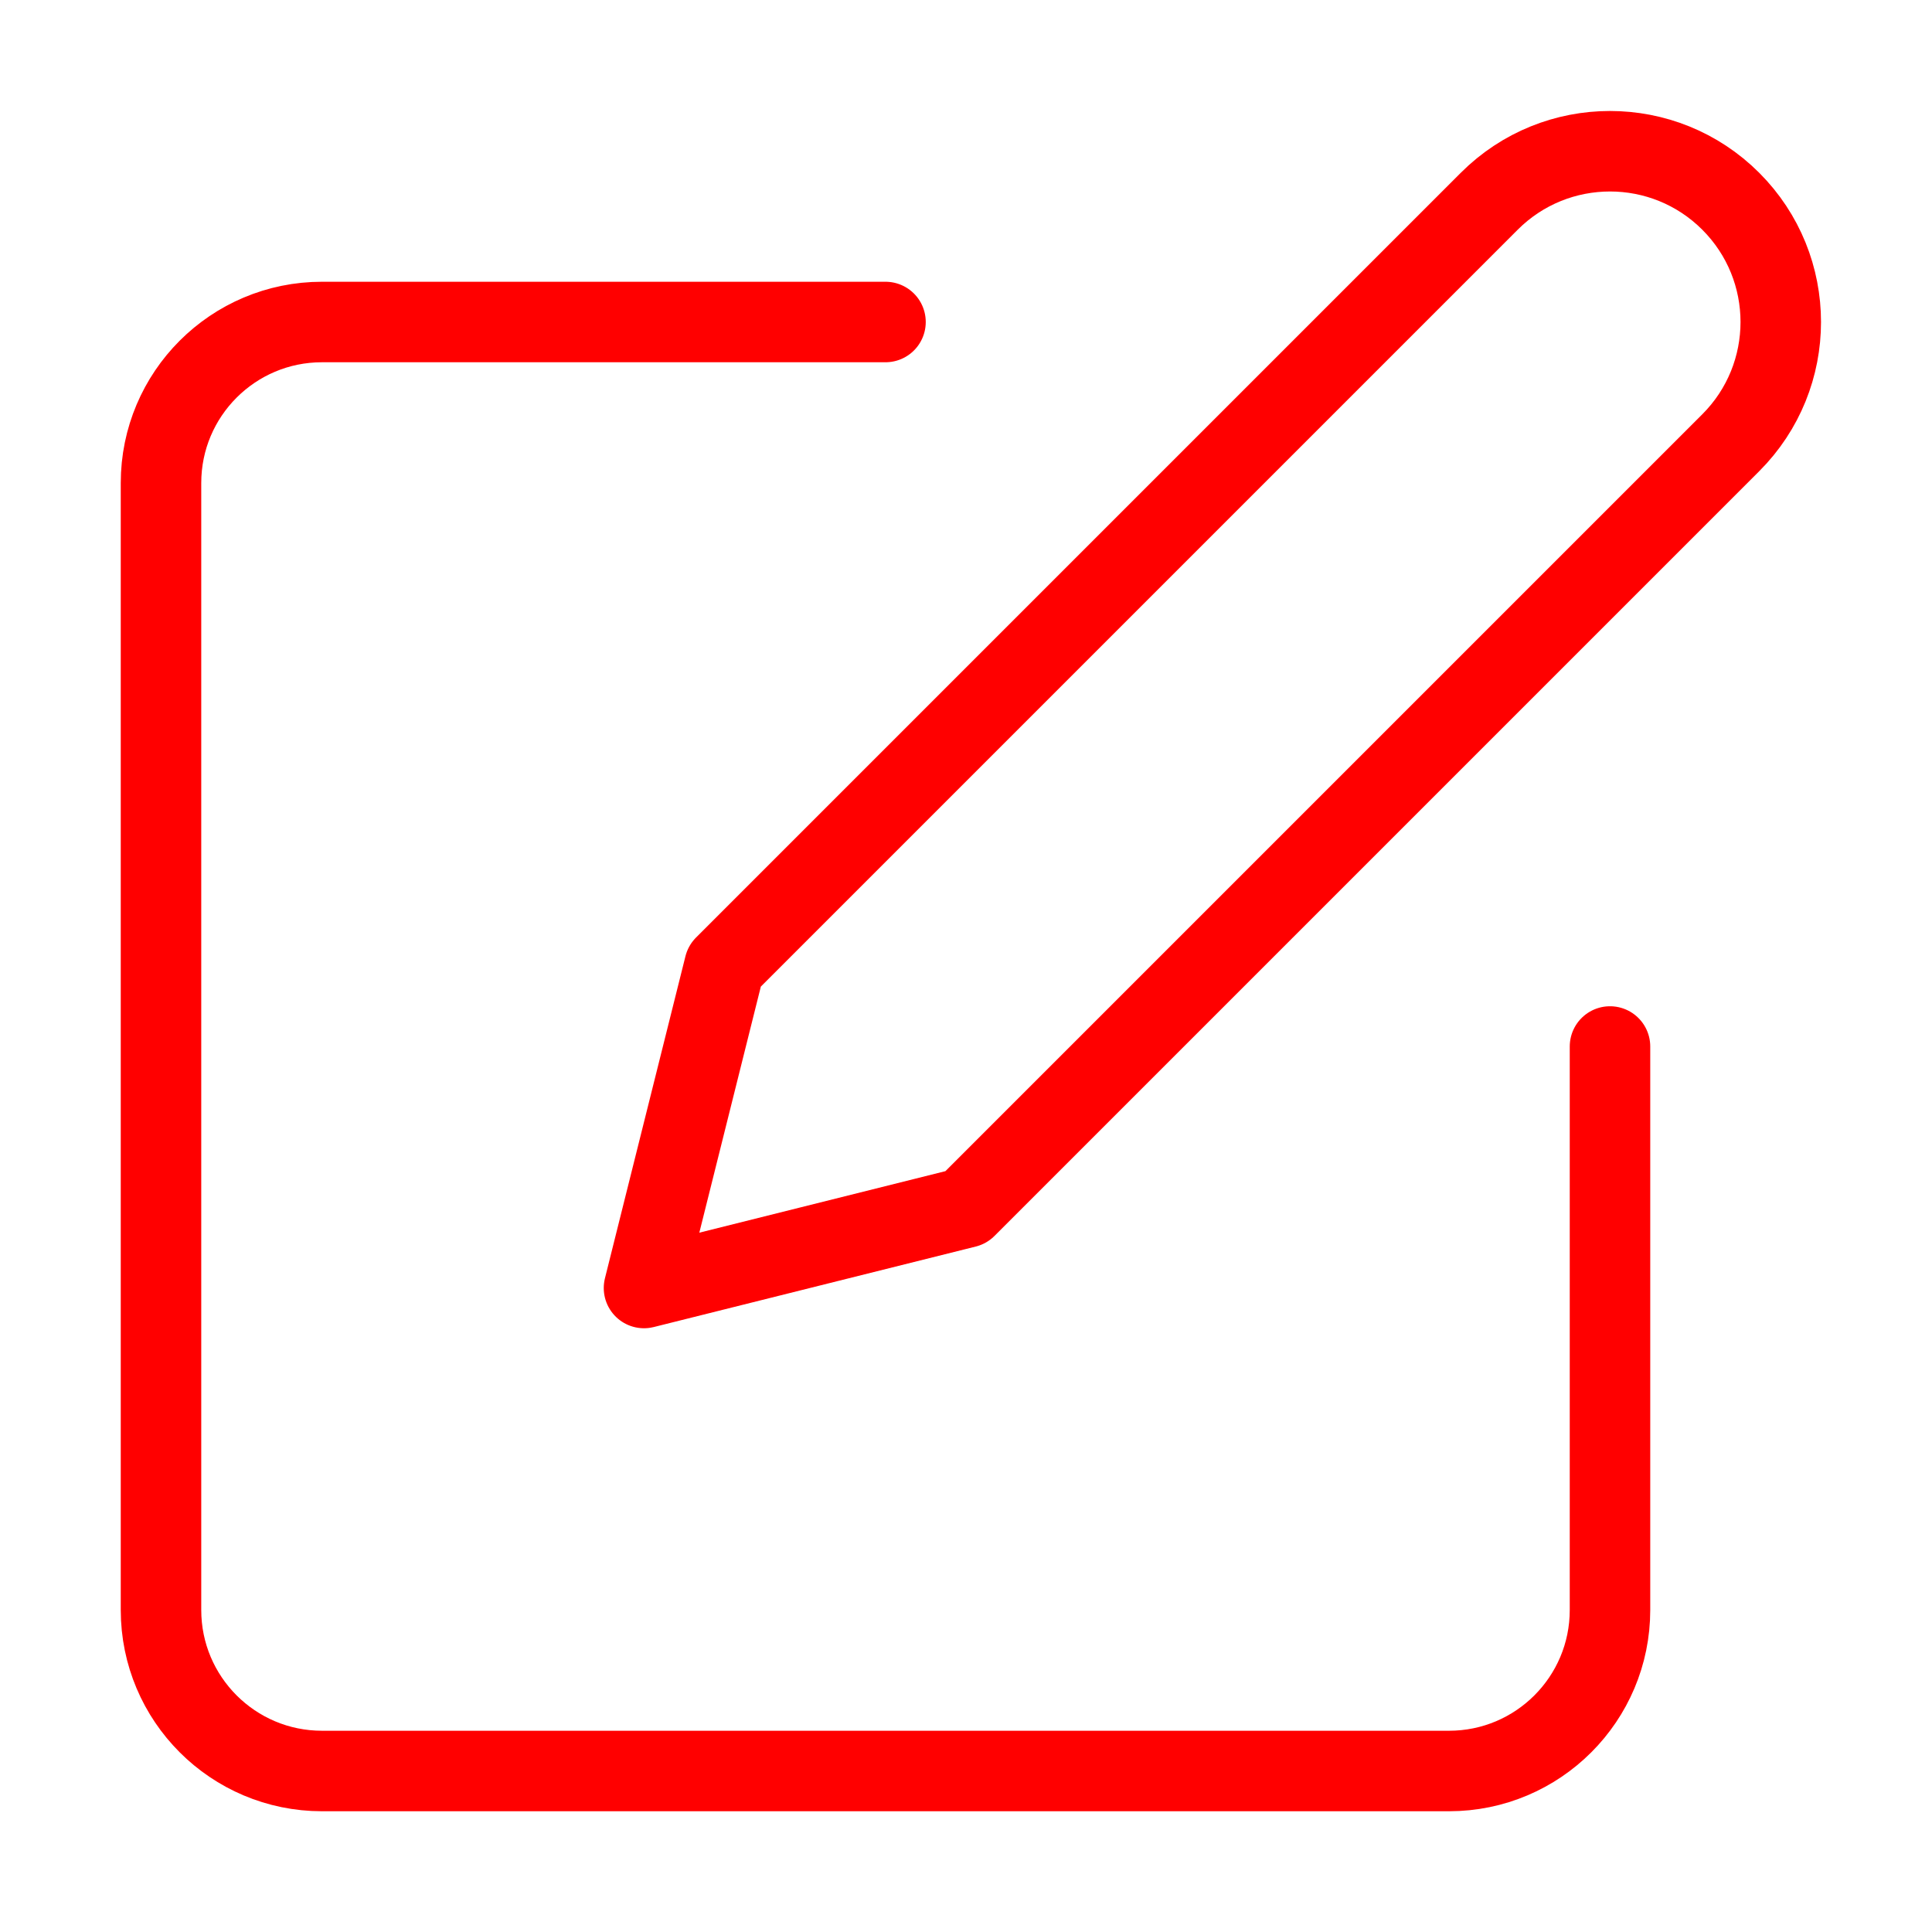
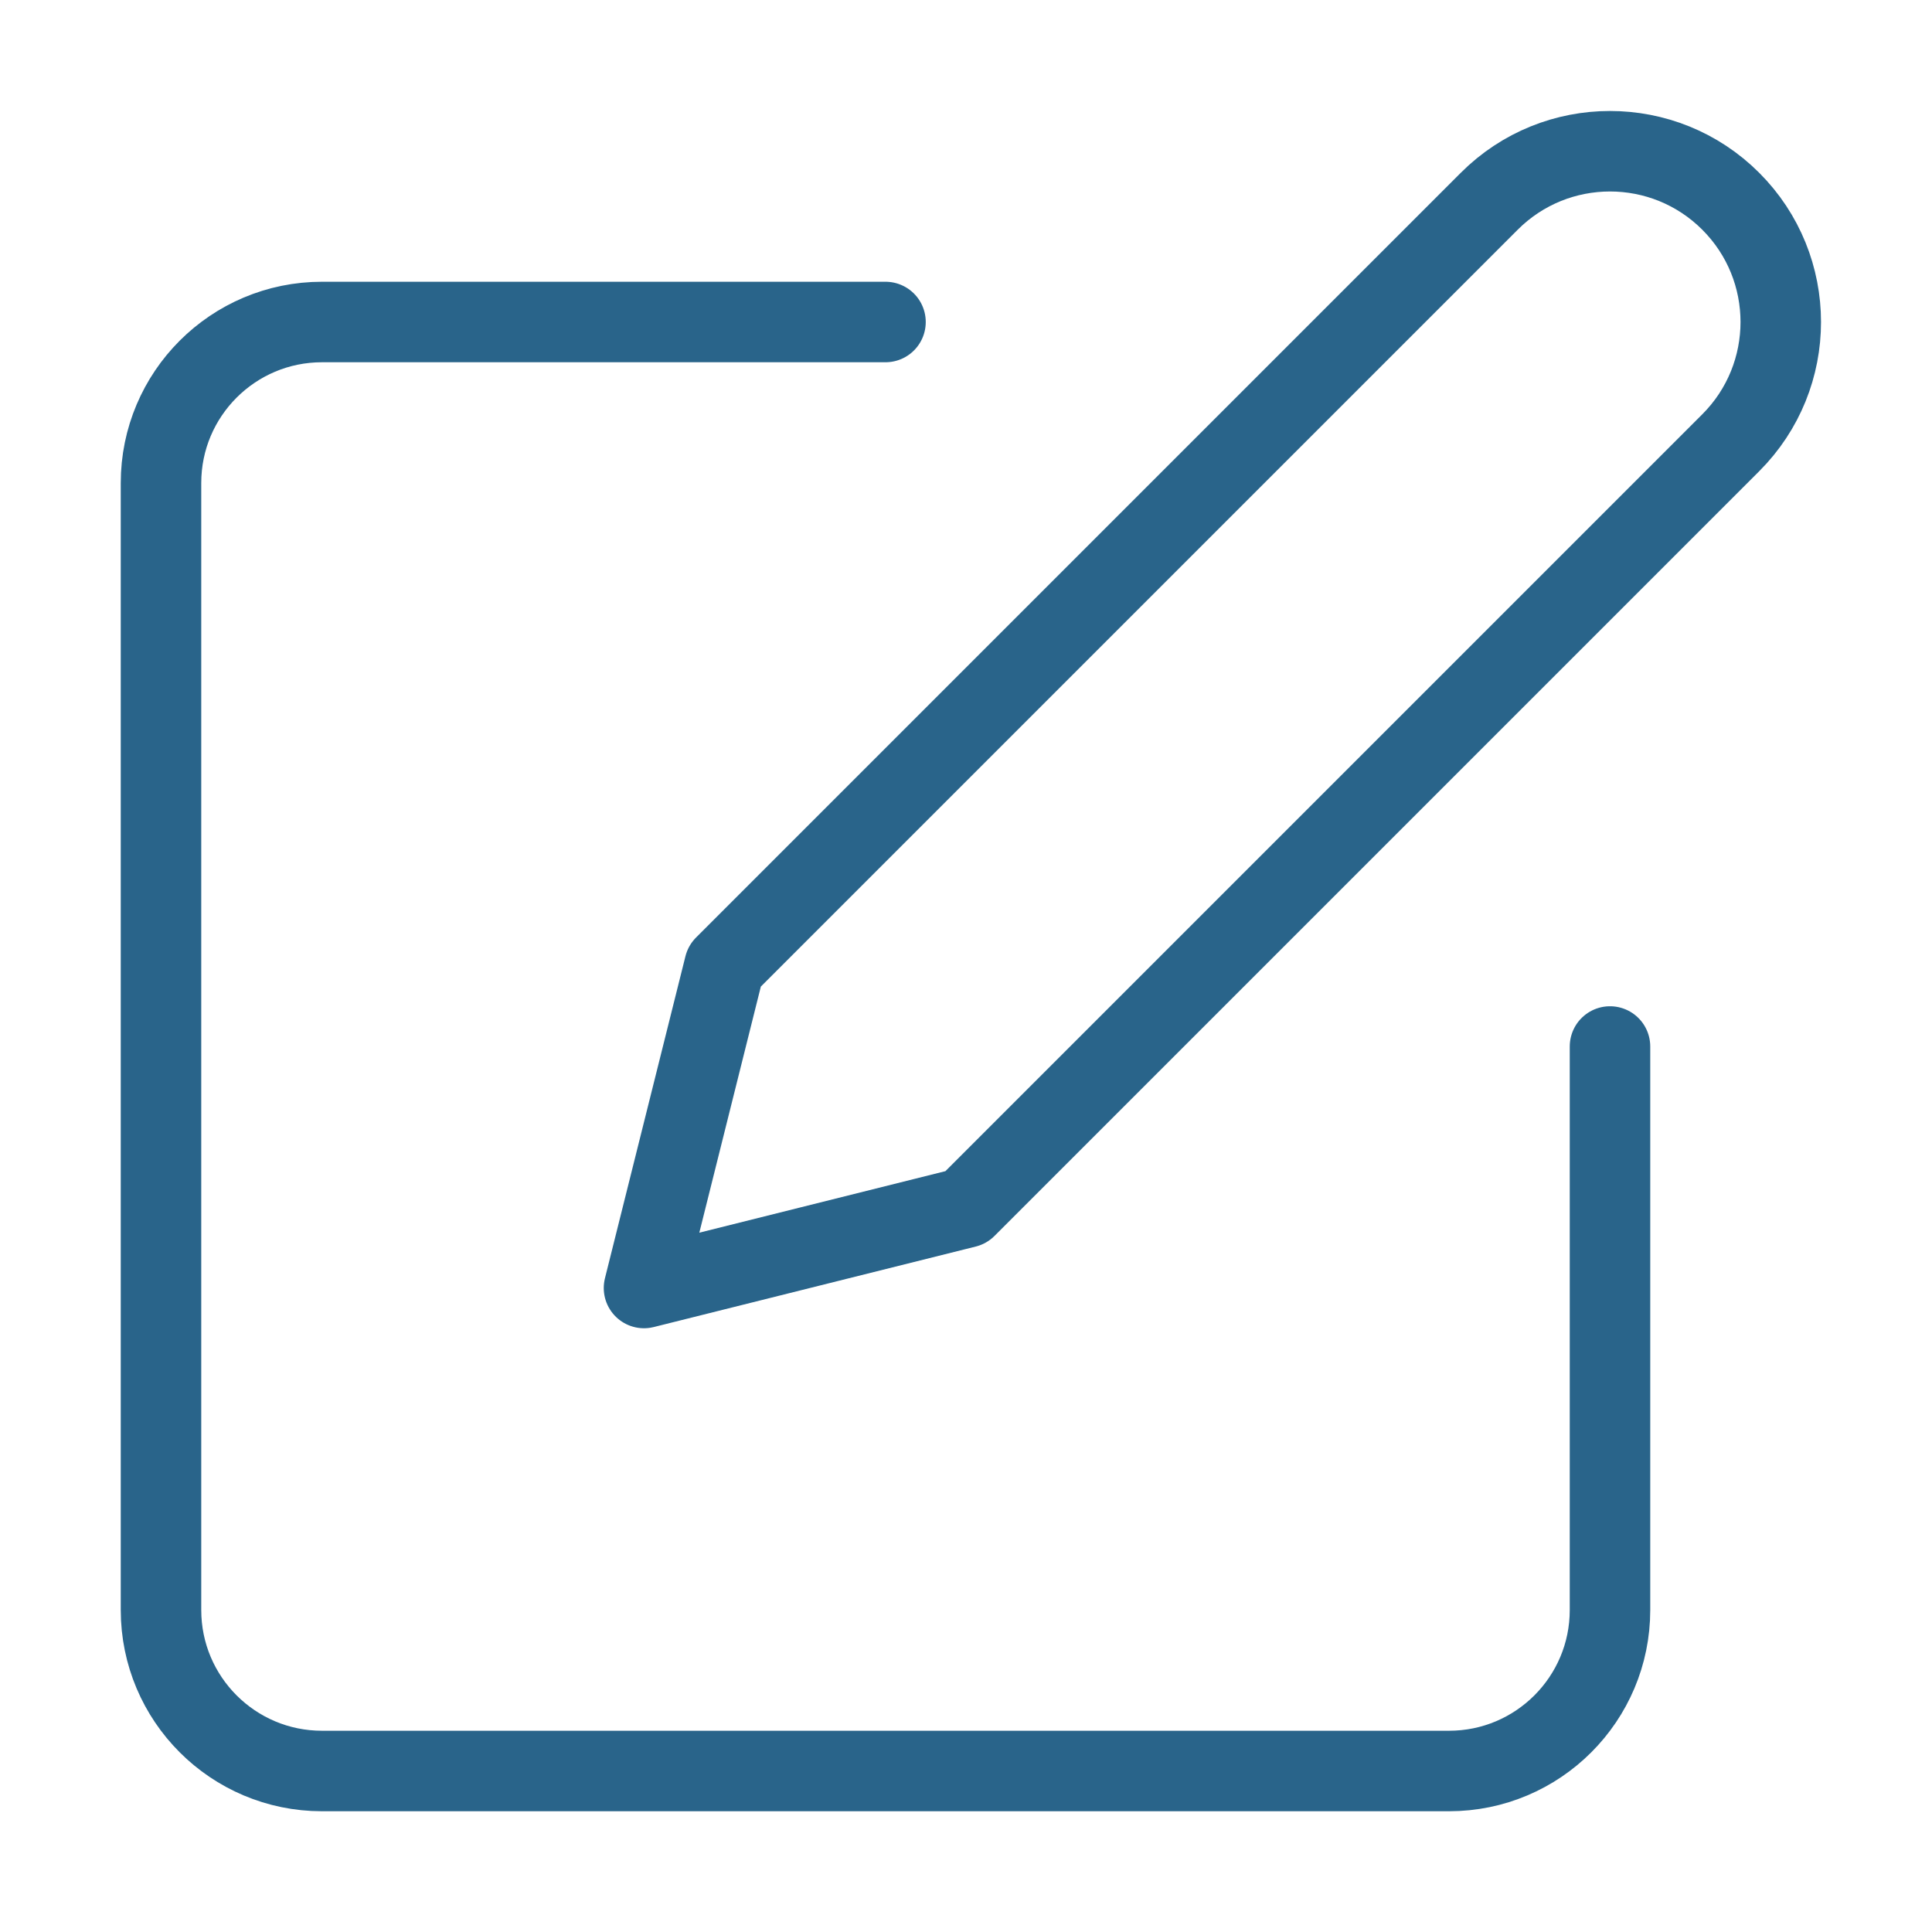
- <svg xmlns="http://www.w3.org/2000/svg" width="24" height="24" viewBox="0 0 24 24" fill="none" stroke="red" stroke-width="1" stroke-linecap="round" stroke-linejoin="round" class="feather feather-edit">
+ <svg xmlns="http://www.w3.org/2000/svg" width="24" height="24" viewBox="0 0 24 24" fill="none" stroke="#29648A" stroke-width="1" stroke-linecap="round" stroke-linejoin="round" class="feather feather-edit">
  <path d="M11 4H4a2 2 0 0 0-2 2v14a2 2 0 0 0 2 2h14a2 2 0 0 0 2-2v-7" />
  <path d="M18.5 2.5a2.121 2.121 0 0 1 3 3L12 15l-4 1 1-4 9.5-9.5z" />
</svg>
